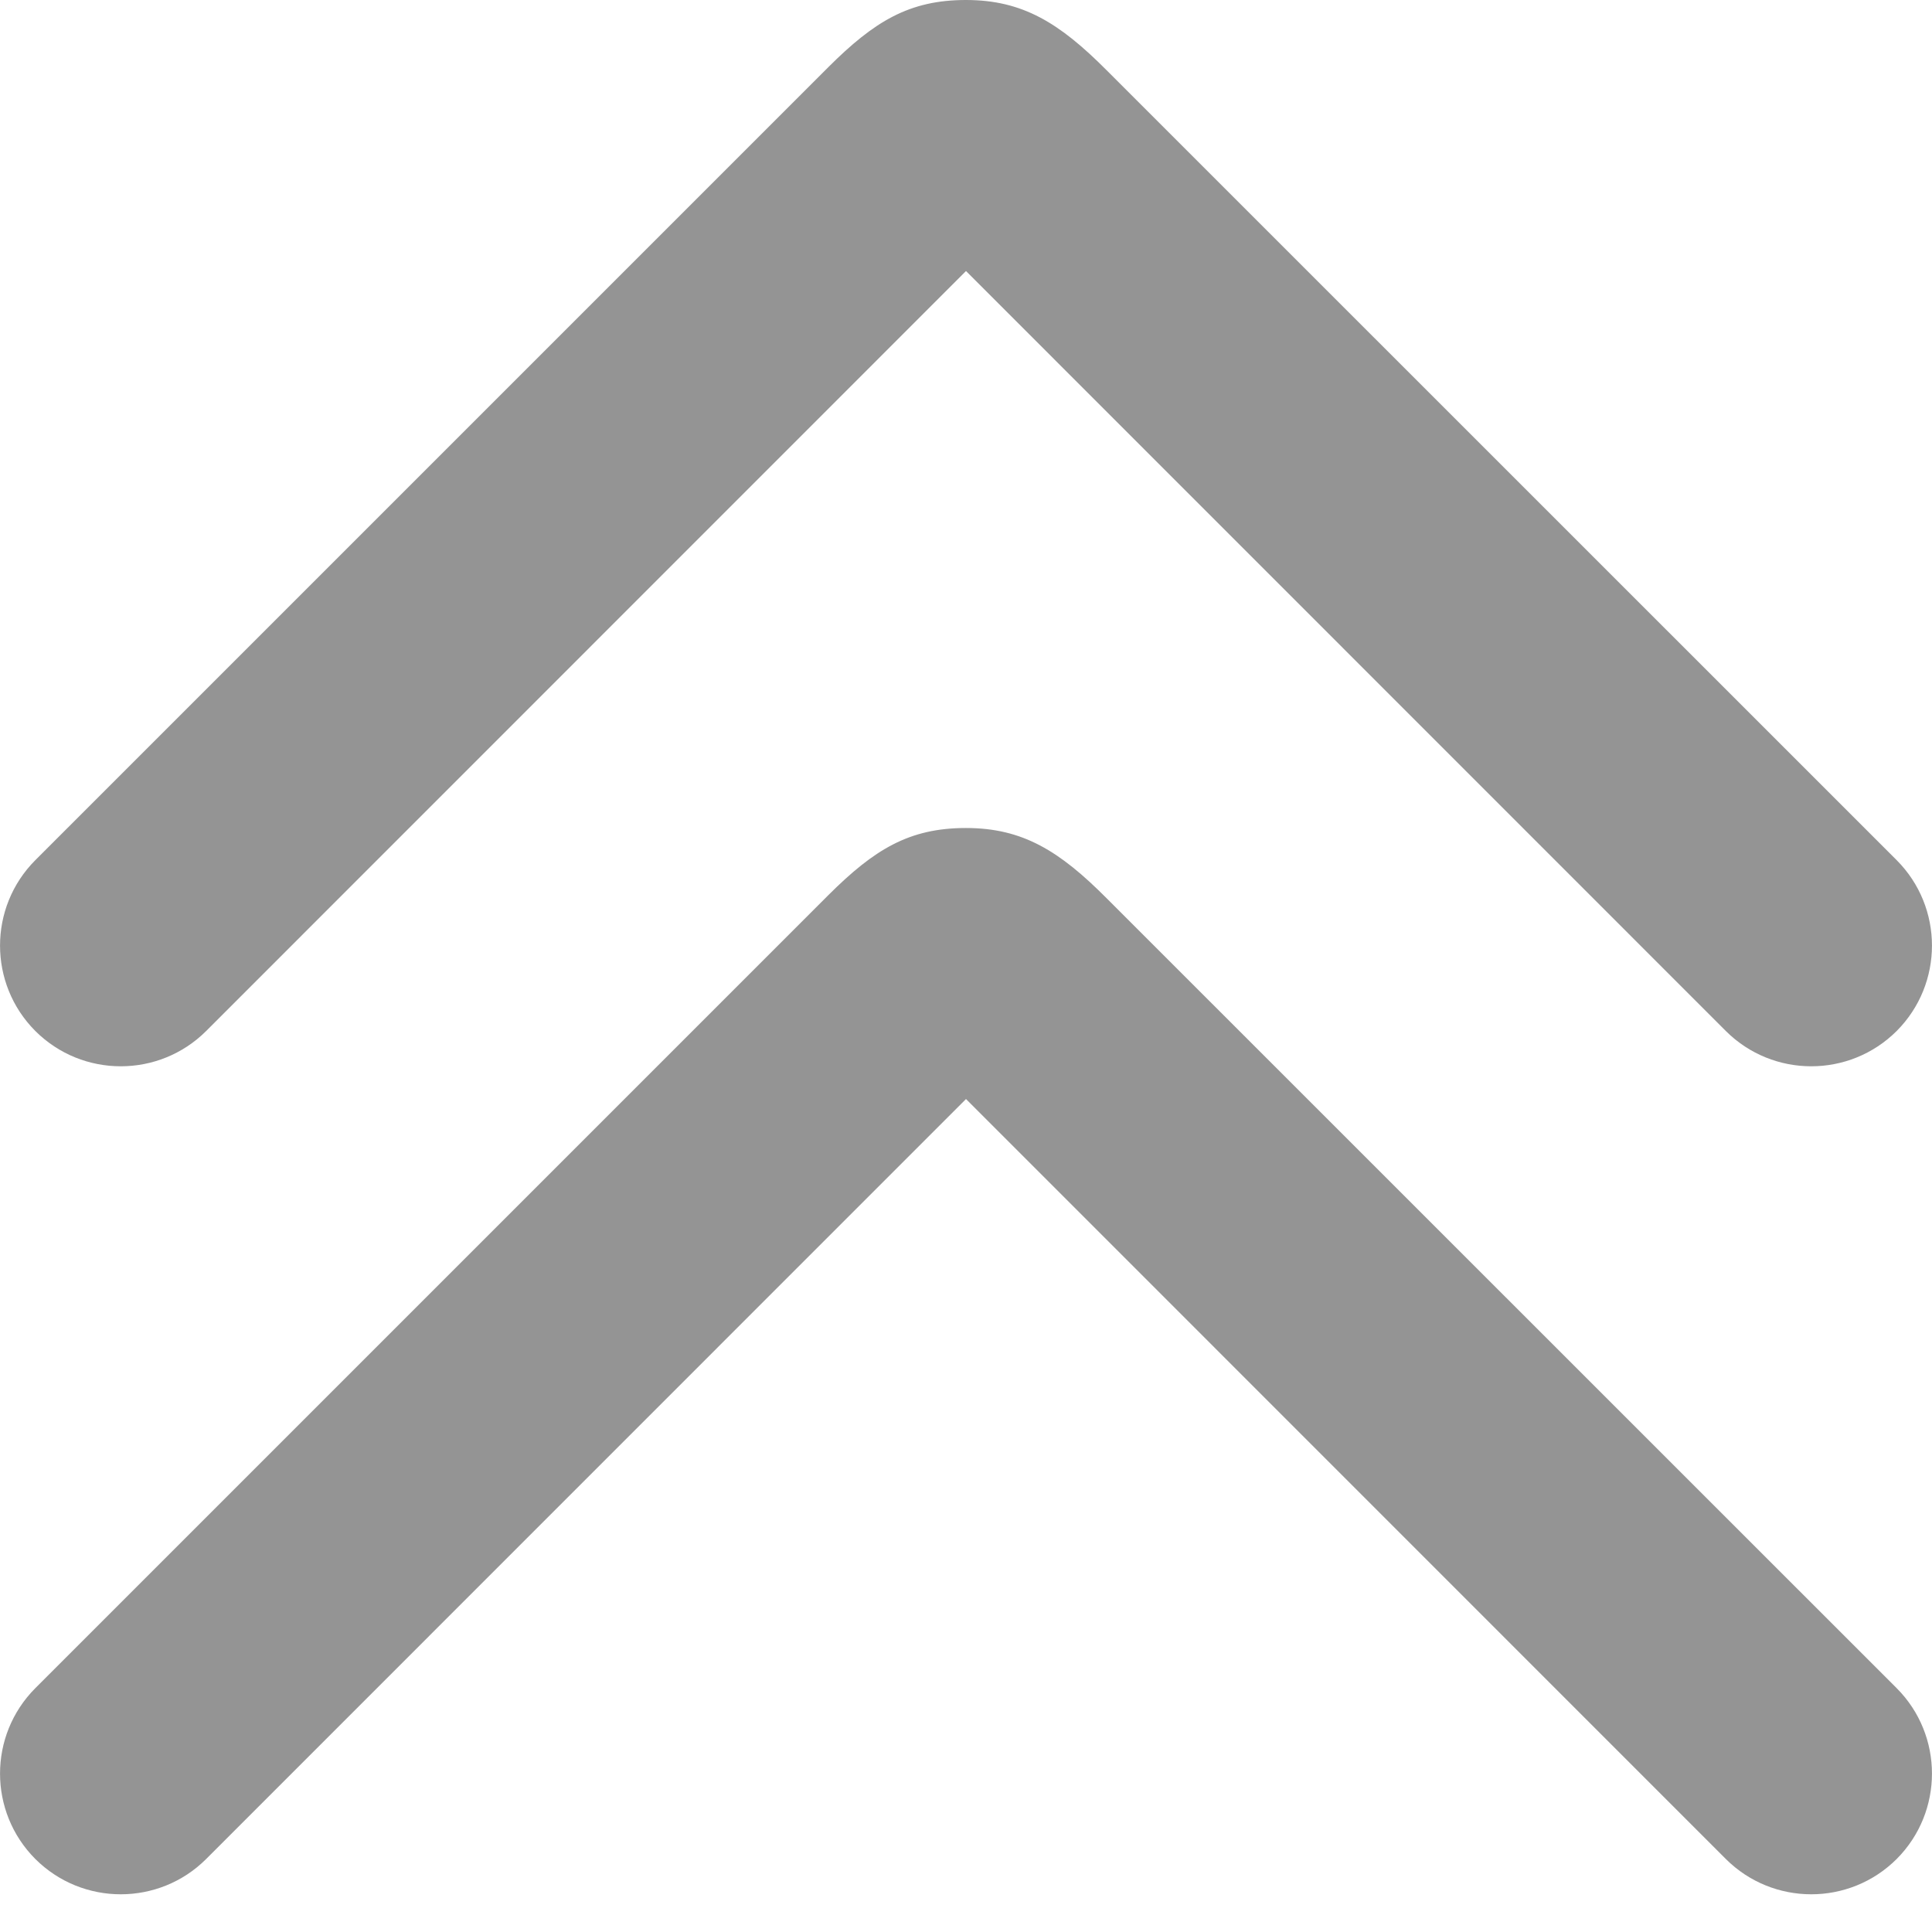
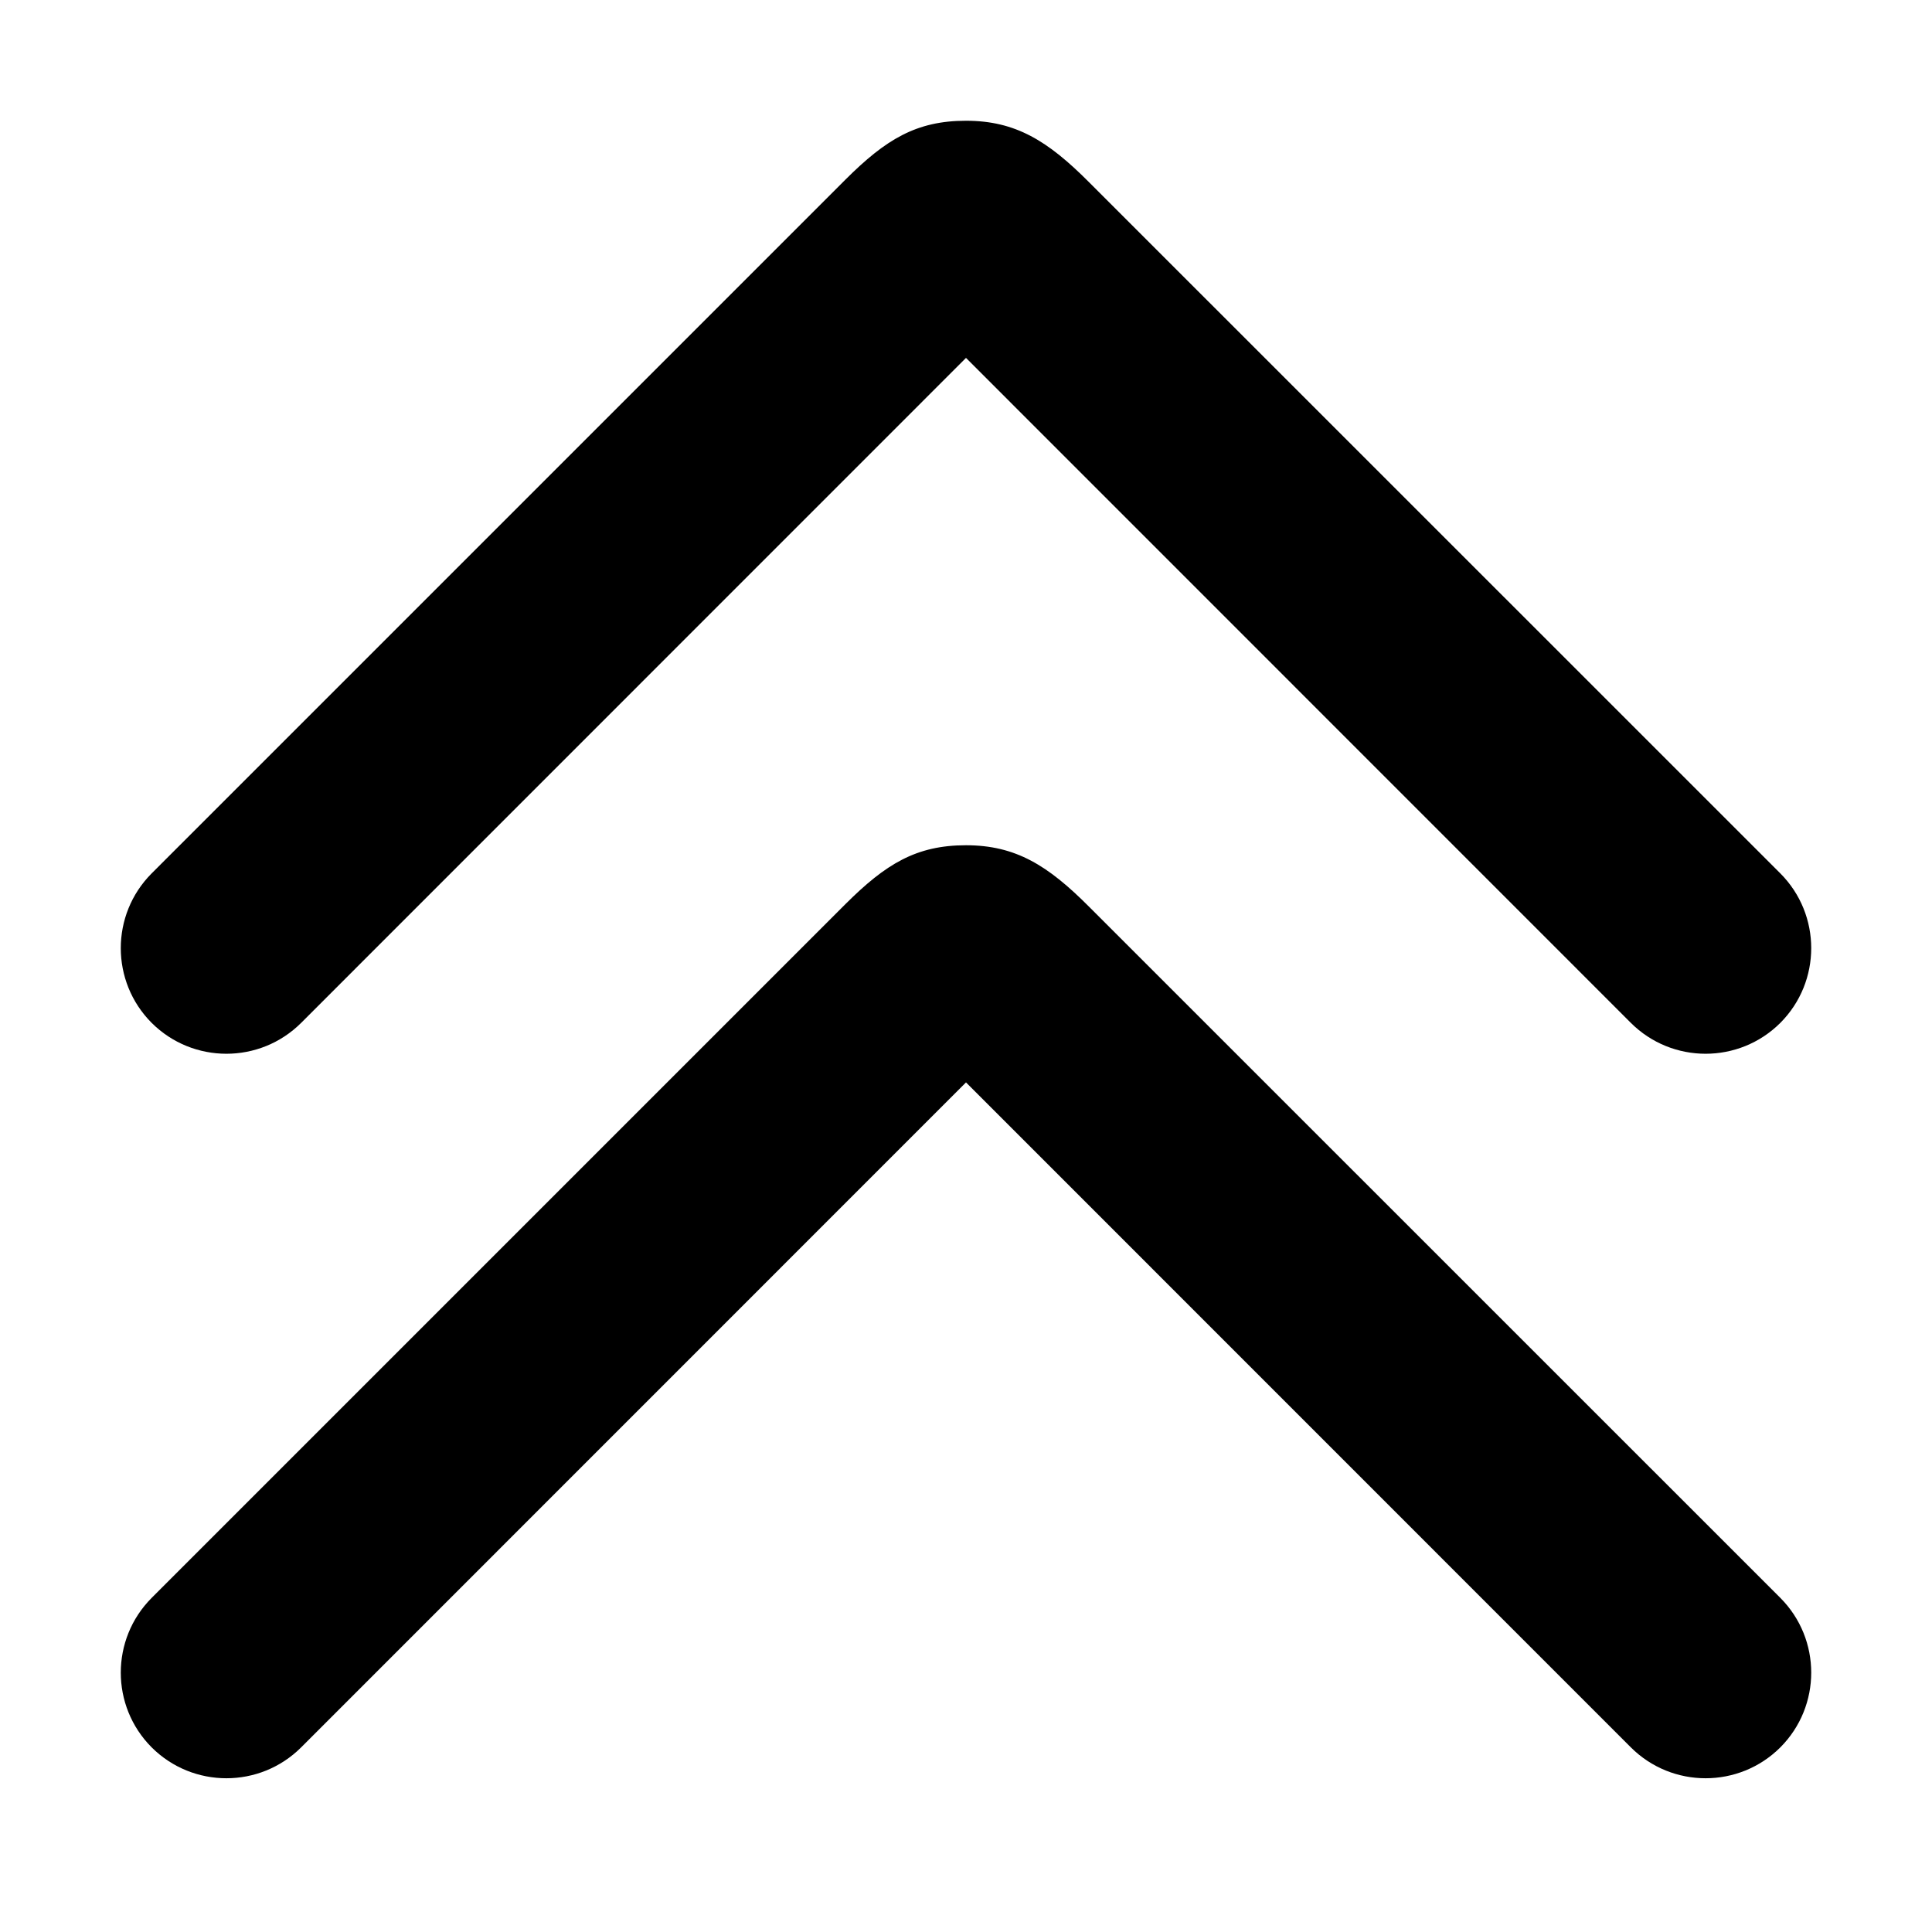
- <svg xmlns="http://www.w3.org/2000/svg" width="14px" height="14px" viewBox="0 0 14 14" version="1.1">
-   <g id="Page-1" stroke="none" stroke-width="1" fill="none" fill-rule="evenodd">
-     <g id="Final" transform="translate(-1, -1)">
-       <g id="v1-2-1-home-dashboard">
-         <g id="status">
-           <g id="Group">
-             <g id="Widget-Copy-3">
-               <g id="1">
-                 <g id="Icons-/-Arrow-Double-/-M">
-                   <g>
-                     <g>
-                       <g id="Direct-/-Icons-/-Arrow-Double-/-M">
-                         <rect id="box" x="0" y="0" width="16" height="16" />
-                         <g id="icon_arrow-double_m" transform="translate(1, 1)" fill="#949494">
-                           <path d="M7,0 C7.412,0 7.679,0.168 8.018,0.508 L13.744,6.233 C14.085,6.575 14.085,7.129 13.744,7.471 C13.402,7.812 12.848,7.812 12.506,7.471 L7,1.964 L1.494,7.471 C1.152,7.812 0.598,7.812 0.256,7.471 C-0.085,7.129 -0.085,6.575 0.256,6.233 L6.002,0.487 C6.335,0.155 6.588,0 7,0 Z M7,6 C7.412,6 7.679,6.168 8.018,6.508 L13.744,12.233 C14.085,12.575 14.085,13.129 13.744,13.471 C13.402,13.812 12.848,13.812 12.506,13.471 L7,7.964 L1.494,13.471 C1.152,13.812 0.598,13.812 0.256,13.471 C-0.085,13.129 -0.085,12.575 0.256,12.233 L6.002,6.487 C6.335,6.155 6.588,6 7,6 Z" id="path-1" />
-                         </g>
-                       </g>
-                     </g>
-                   </g>
-                 </g>
-               </g>
-             </g>
-           </g>
-         </g>
-       </g>
-     </g>
+ <svg xmlns="http://www.w3.org/2000/svg" width="16px" height="16px" viewBox="0 0 16 16" version="1.1">
+   <g id="icon_arrow-double_m" transform="translate(1, 1)">
+     <path d="M7,0 C7.412,0 7.679,0.168 8.018,0.508 L13.744,6.233 C14.085,6.575 14.085,7.129 13.744,7.471 C13.402,7.812 12.848,7.812 12.506,7.471 L7,1.964 L1.494,7.471 C1.152,7.812 0.598,7.812 0.256,7.471 C-0.085,7.129 -0.085,6.575 0.256,6.233 L6.002,0.487 C6.335,0.155 6.588,0 7,0 L7,0 Z M7,6 C7.412,6 7.679,6.168 8.018,6.508 L13.744,12.233 C14.085,12.575 14.085,13.129 13.744,13.471 C13.402,13.812 12.848,13.812 12.506,13.471 L7,7.964 L1.494,13.471 C1.152,13.812 0.598,13.812 0.256,13.471 C-0.085,13.129 -0.085,12.575 0.256,12.233 L6.002,6.487 C6.335,6.155 6.588,6 7,6 L7,6 Z" id="path-1" />
  </g>
+   <defs />
</svg>
